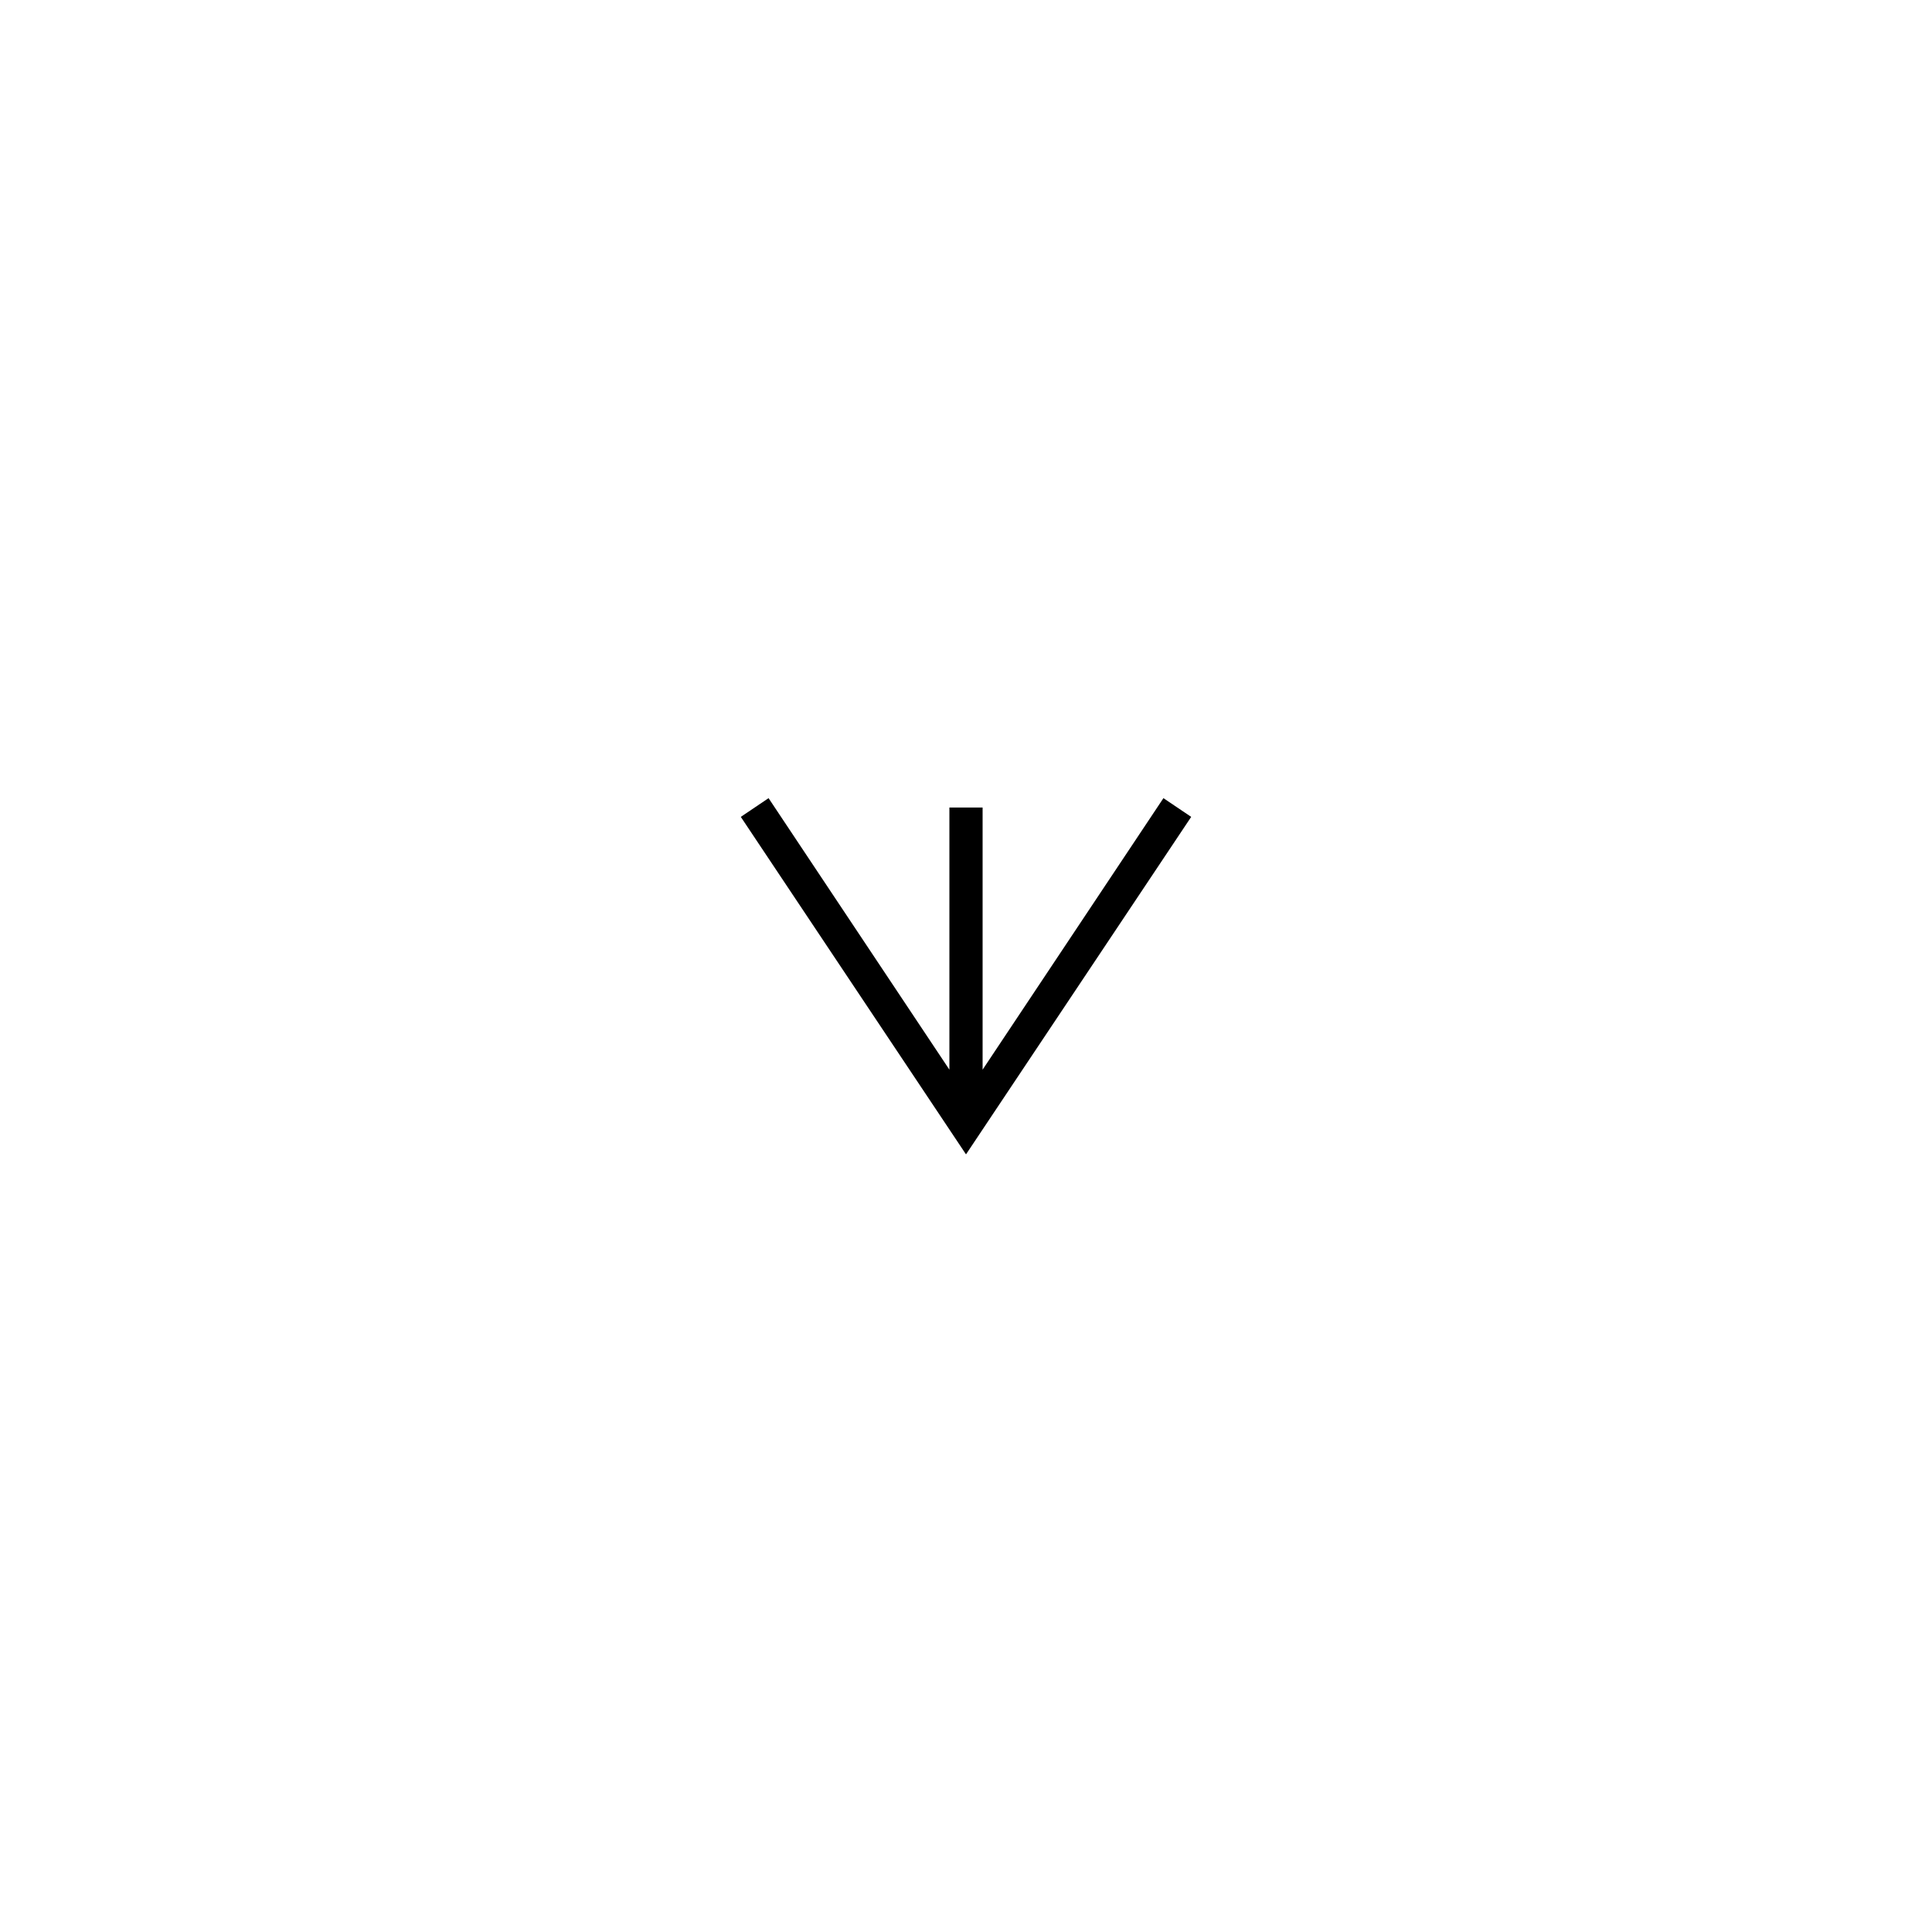
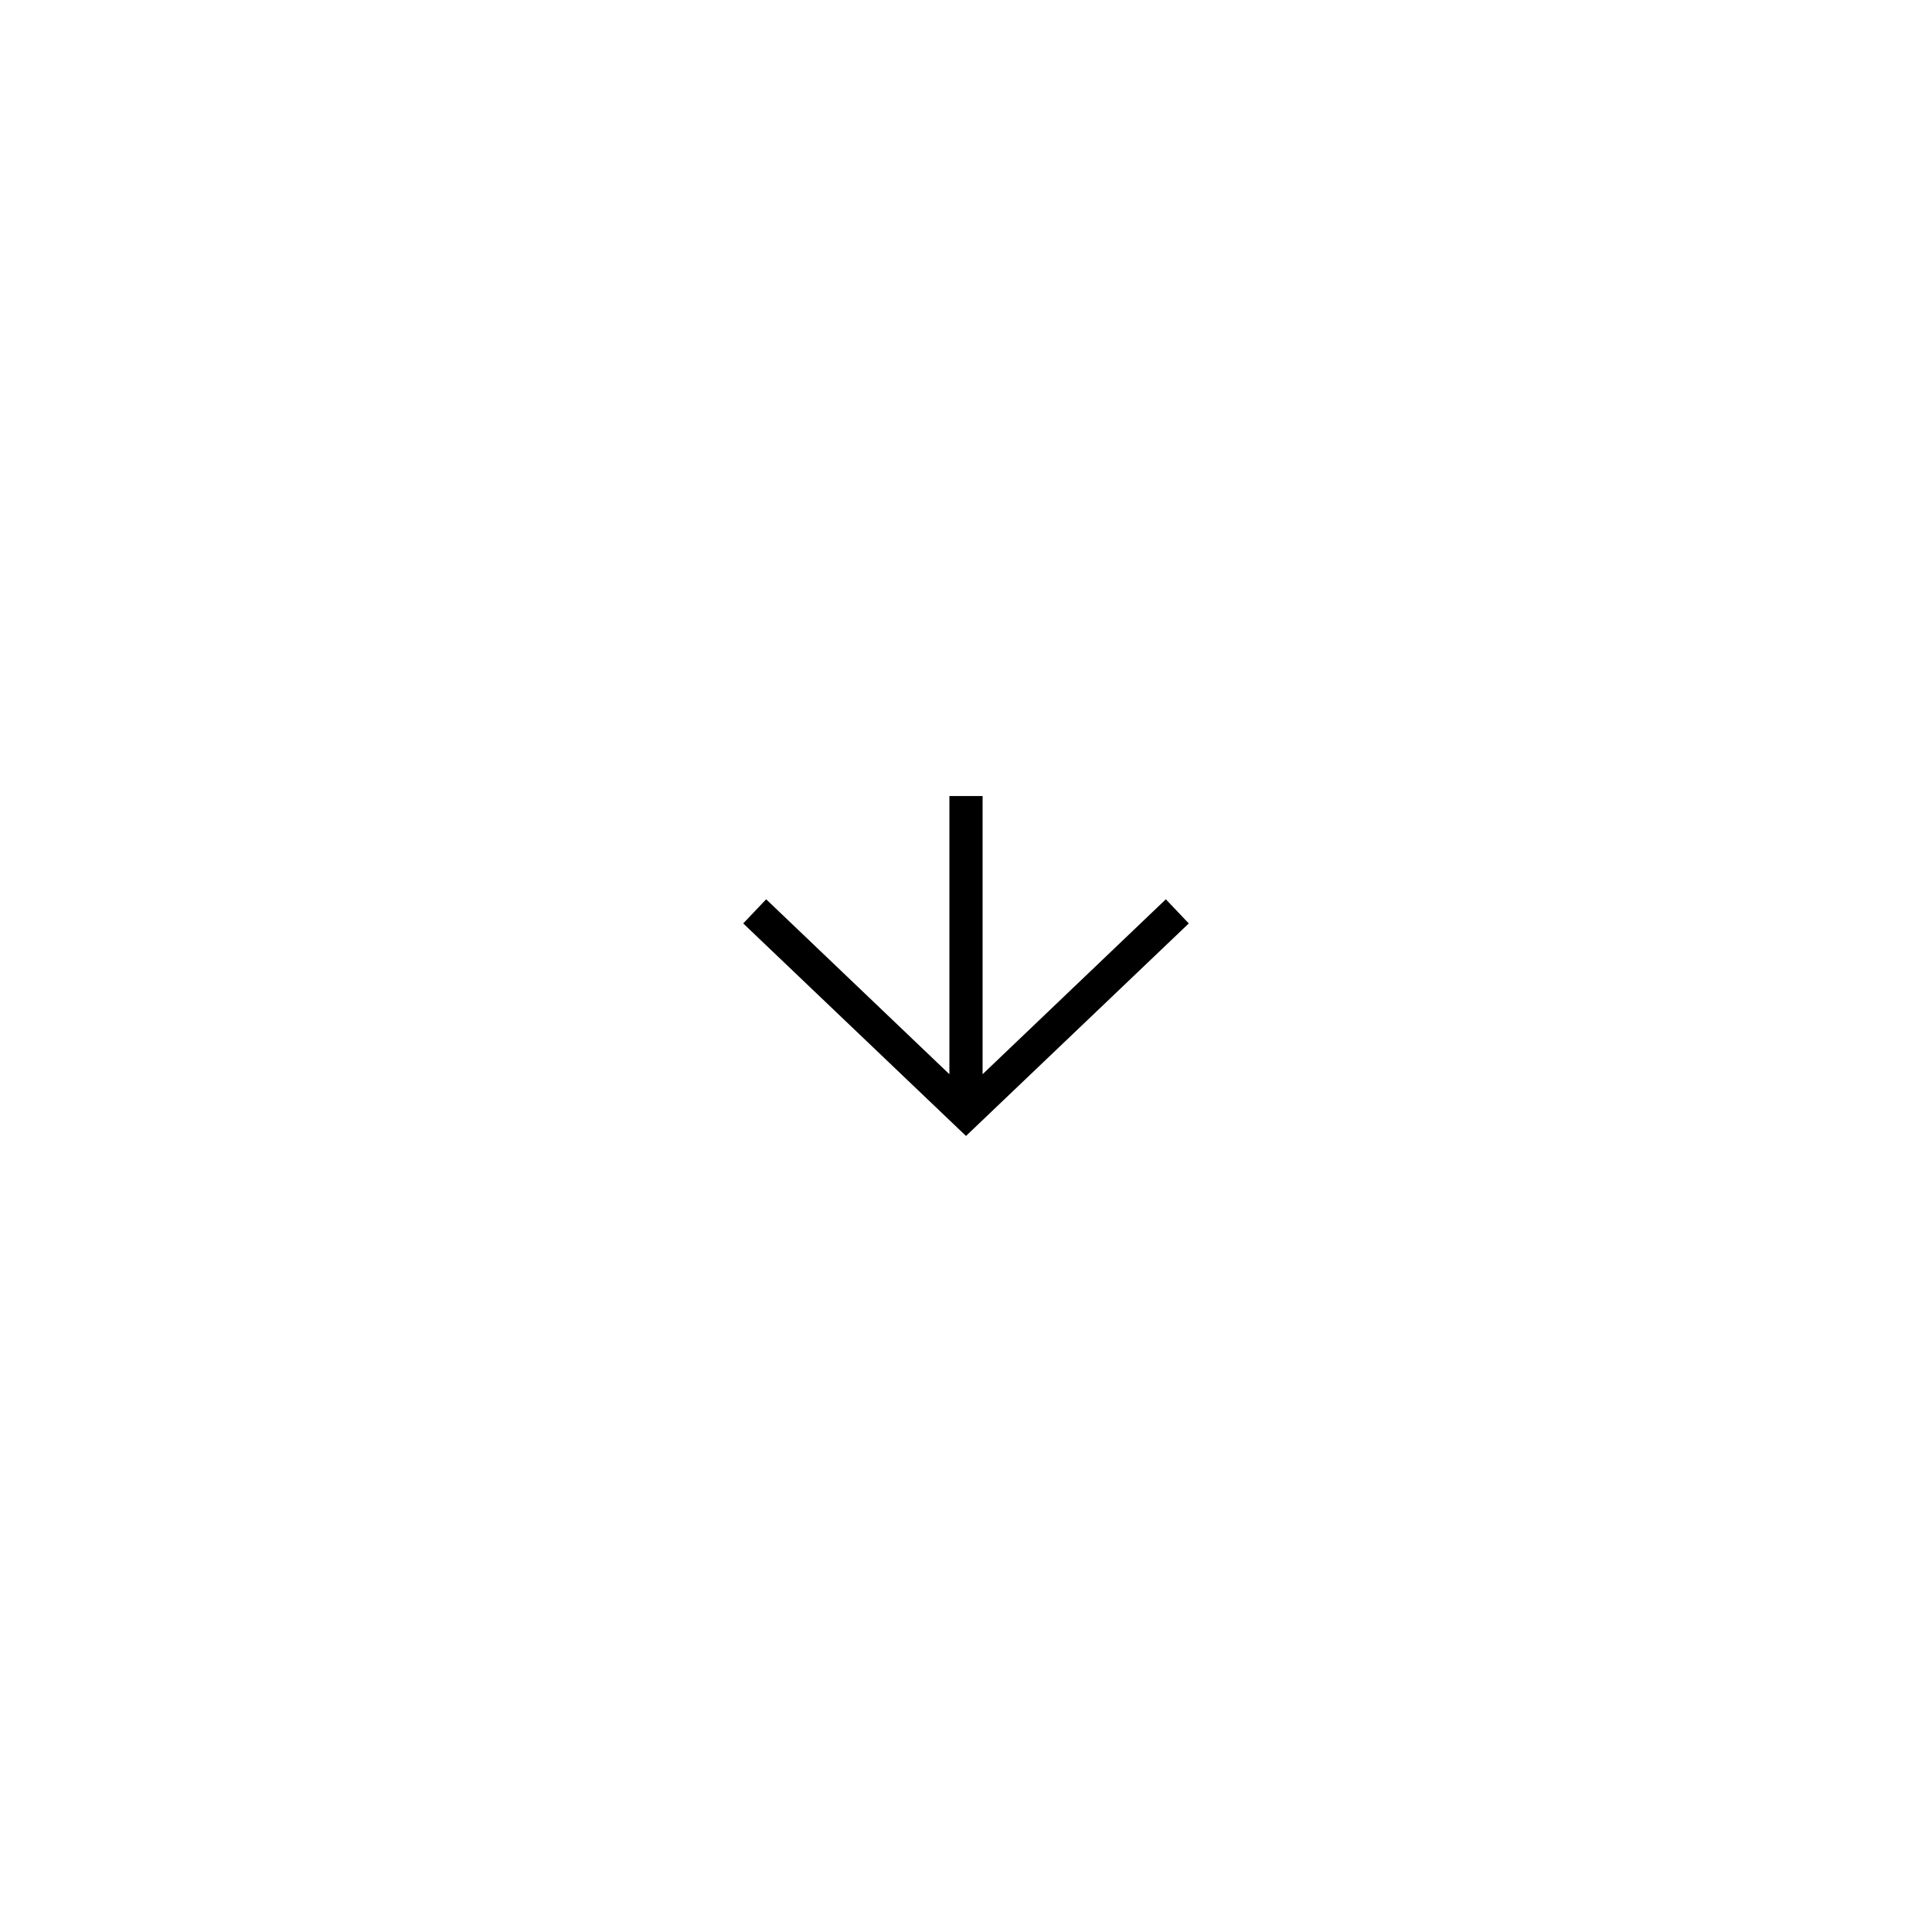
<svg xmlns="http://www.w3.org/2000/svg" width="64" height="64" viewBox="0 0 64 64" fill="none">
-   <path d="M24.54 27.06L32 38.24L39.46 27.06L38.54 26.44L32 36.26L25.46 26.44ZM31.45 26.75L31.45 37.25L32.55 37.25L32.55 26.75Z" fill="black" />
+   <path d="M24.62 30.59L32 37.63L39.38 30.59L38.62 29.79L32 36.11L25.38 29.79ZM31.45 26.37L31.45 36.87L32.55 36.87L32.55 26.37Z" fill="black" />
</svg>
